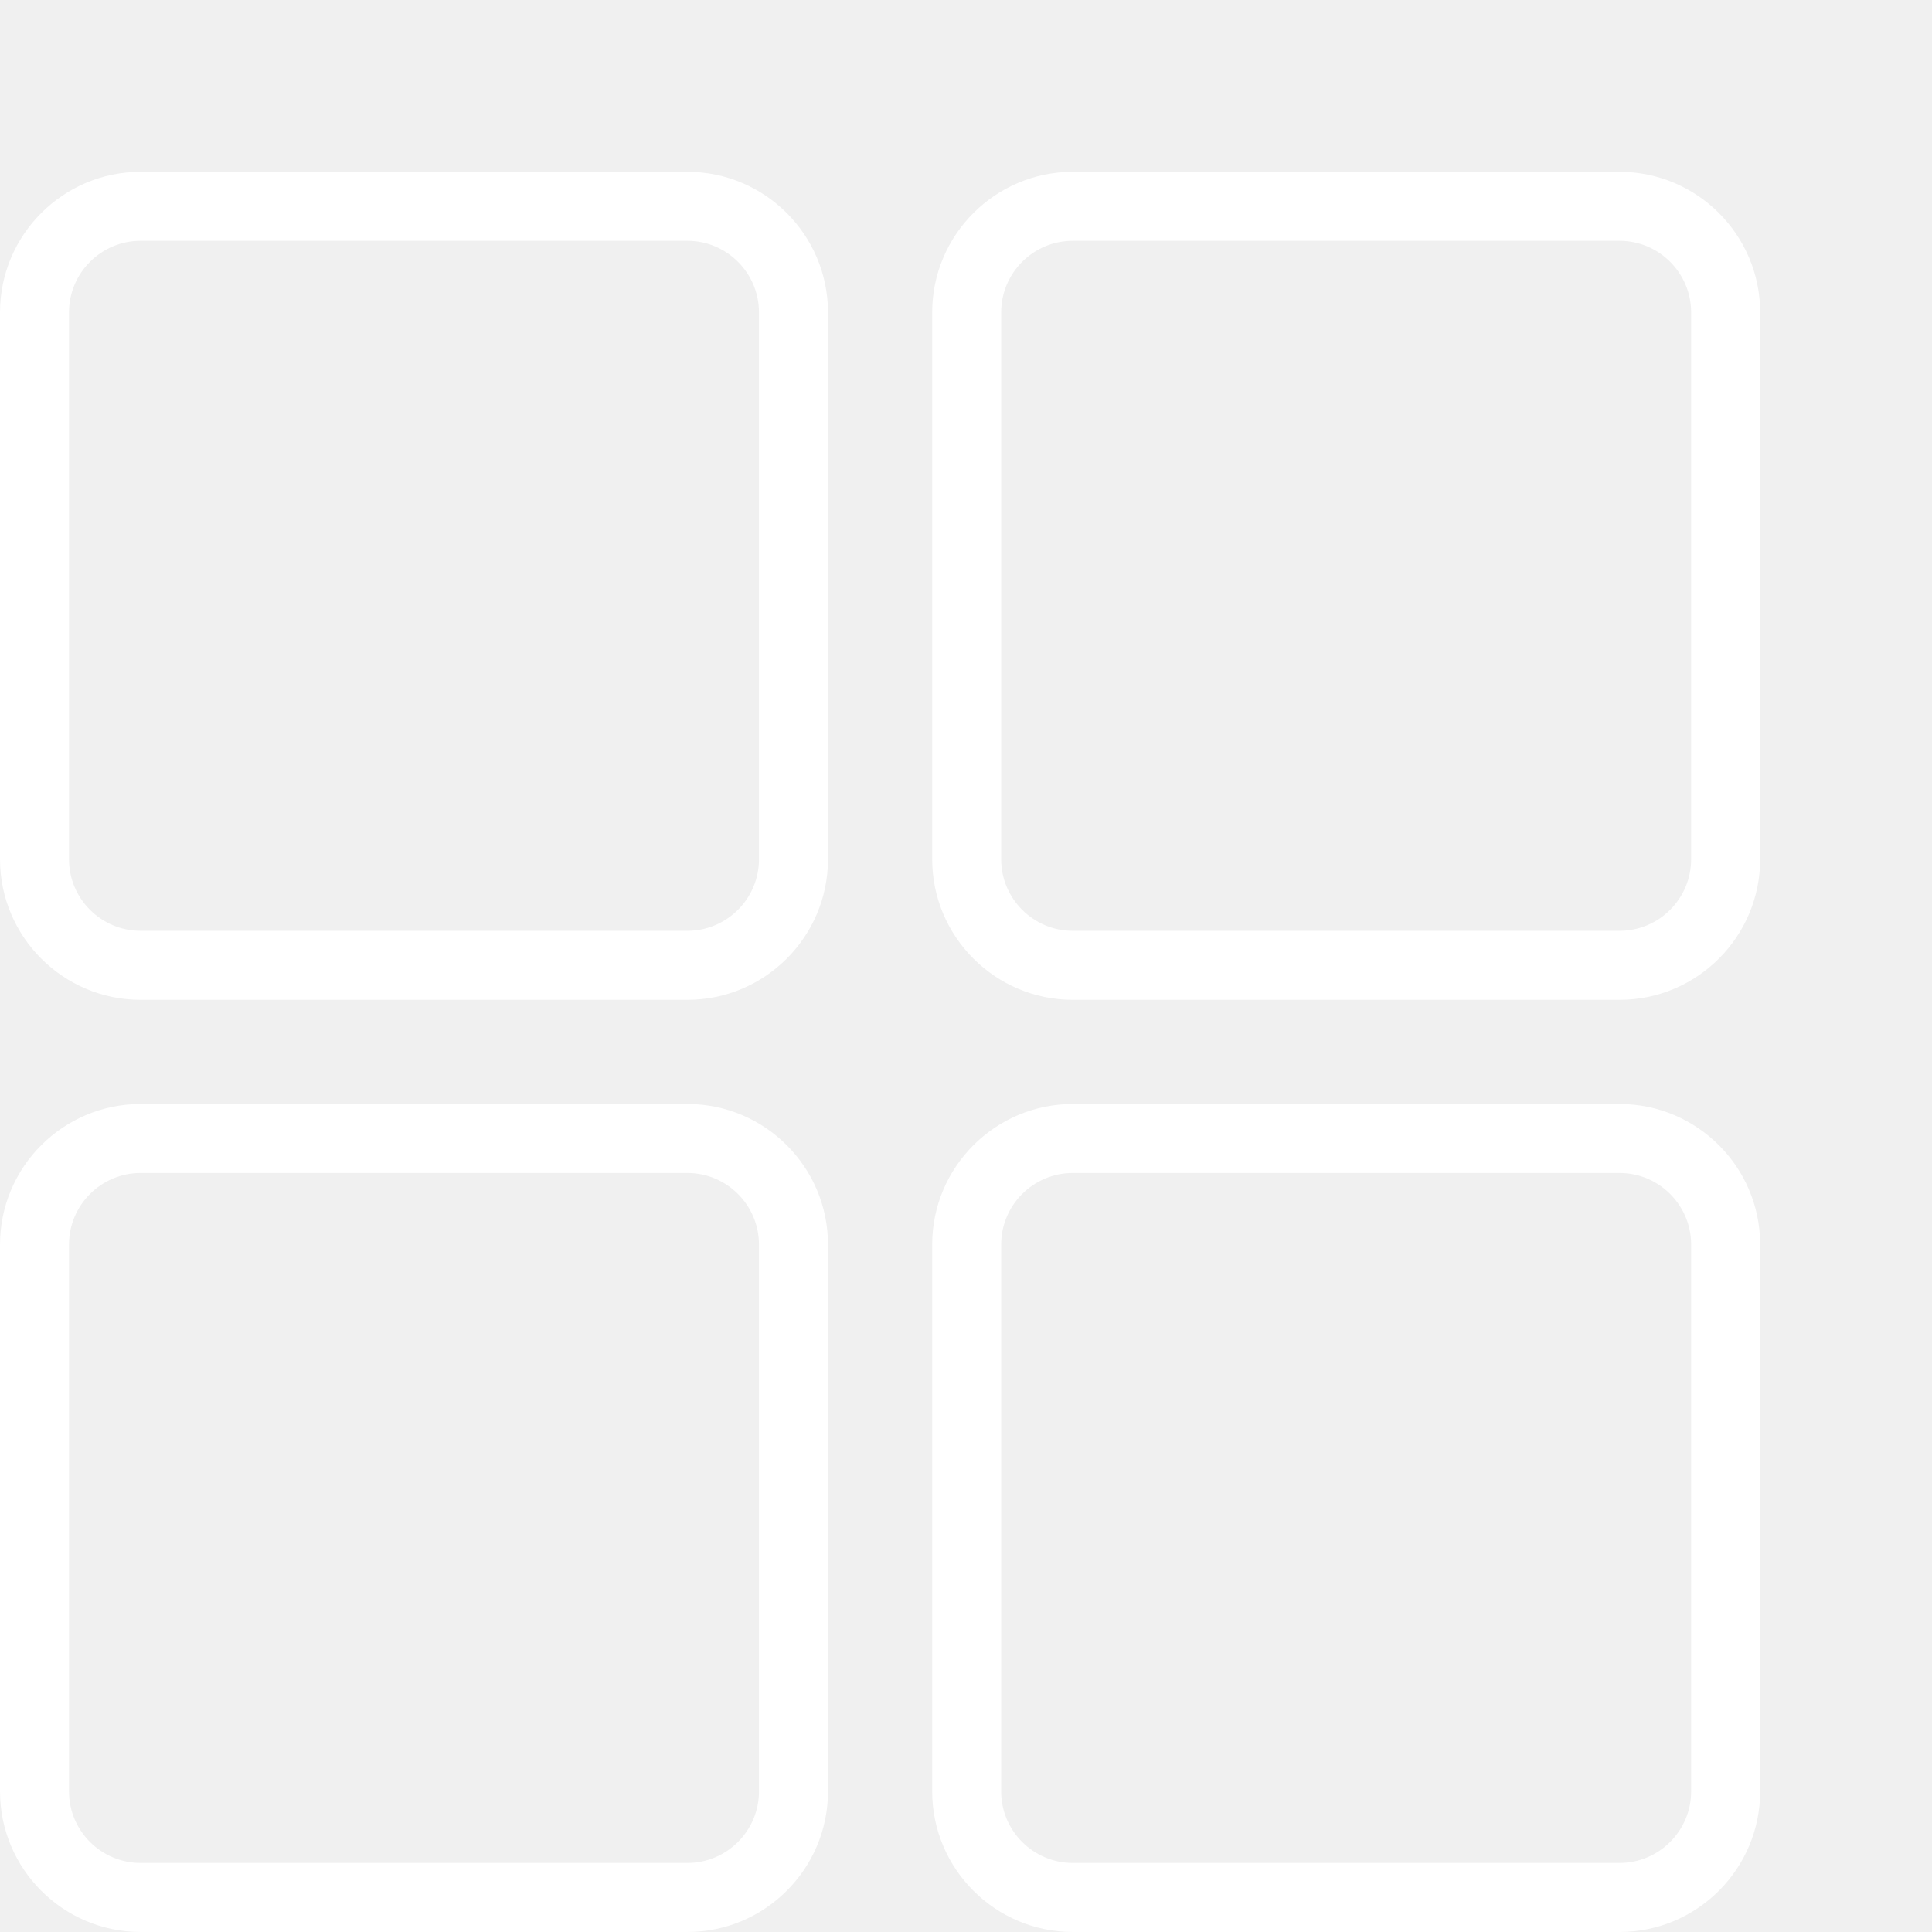
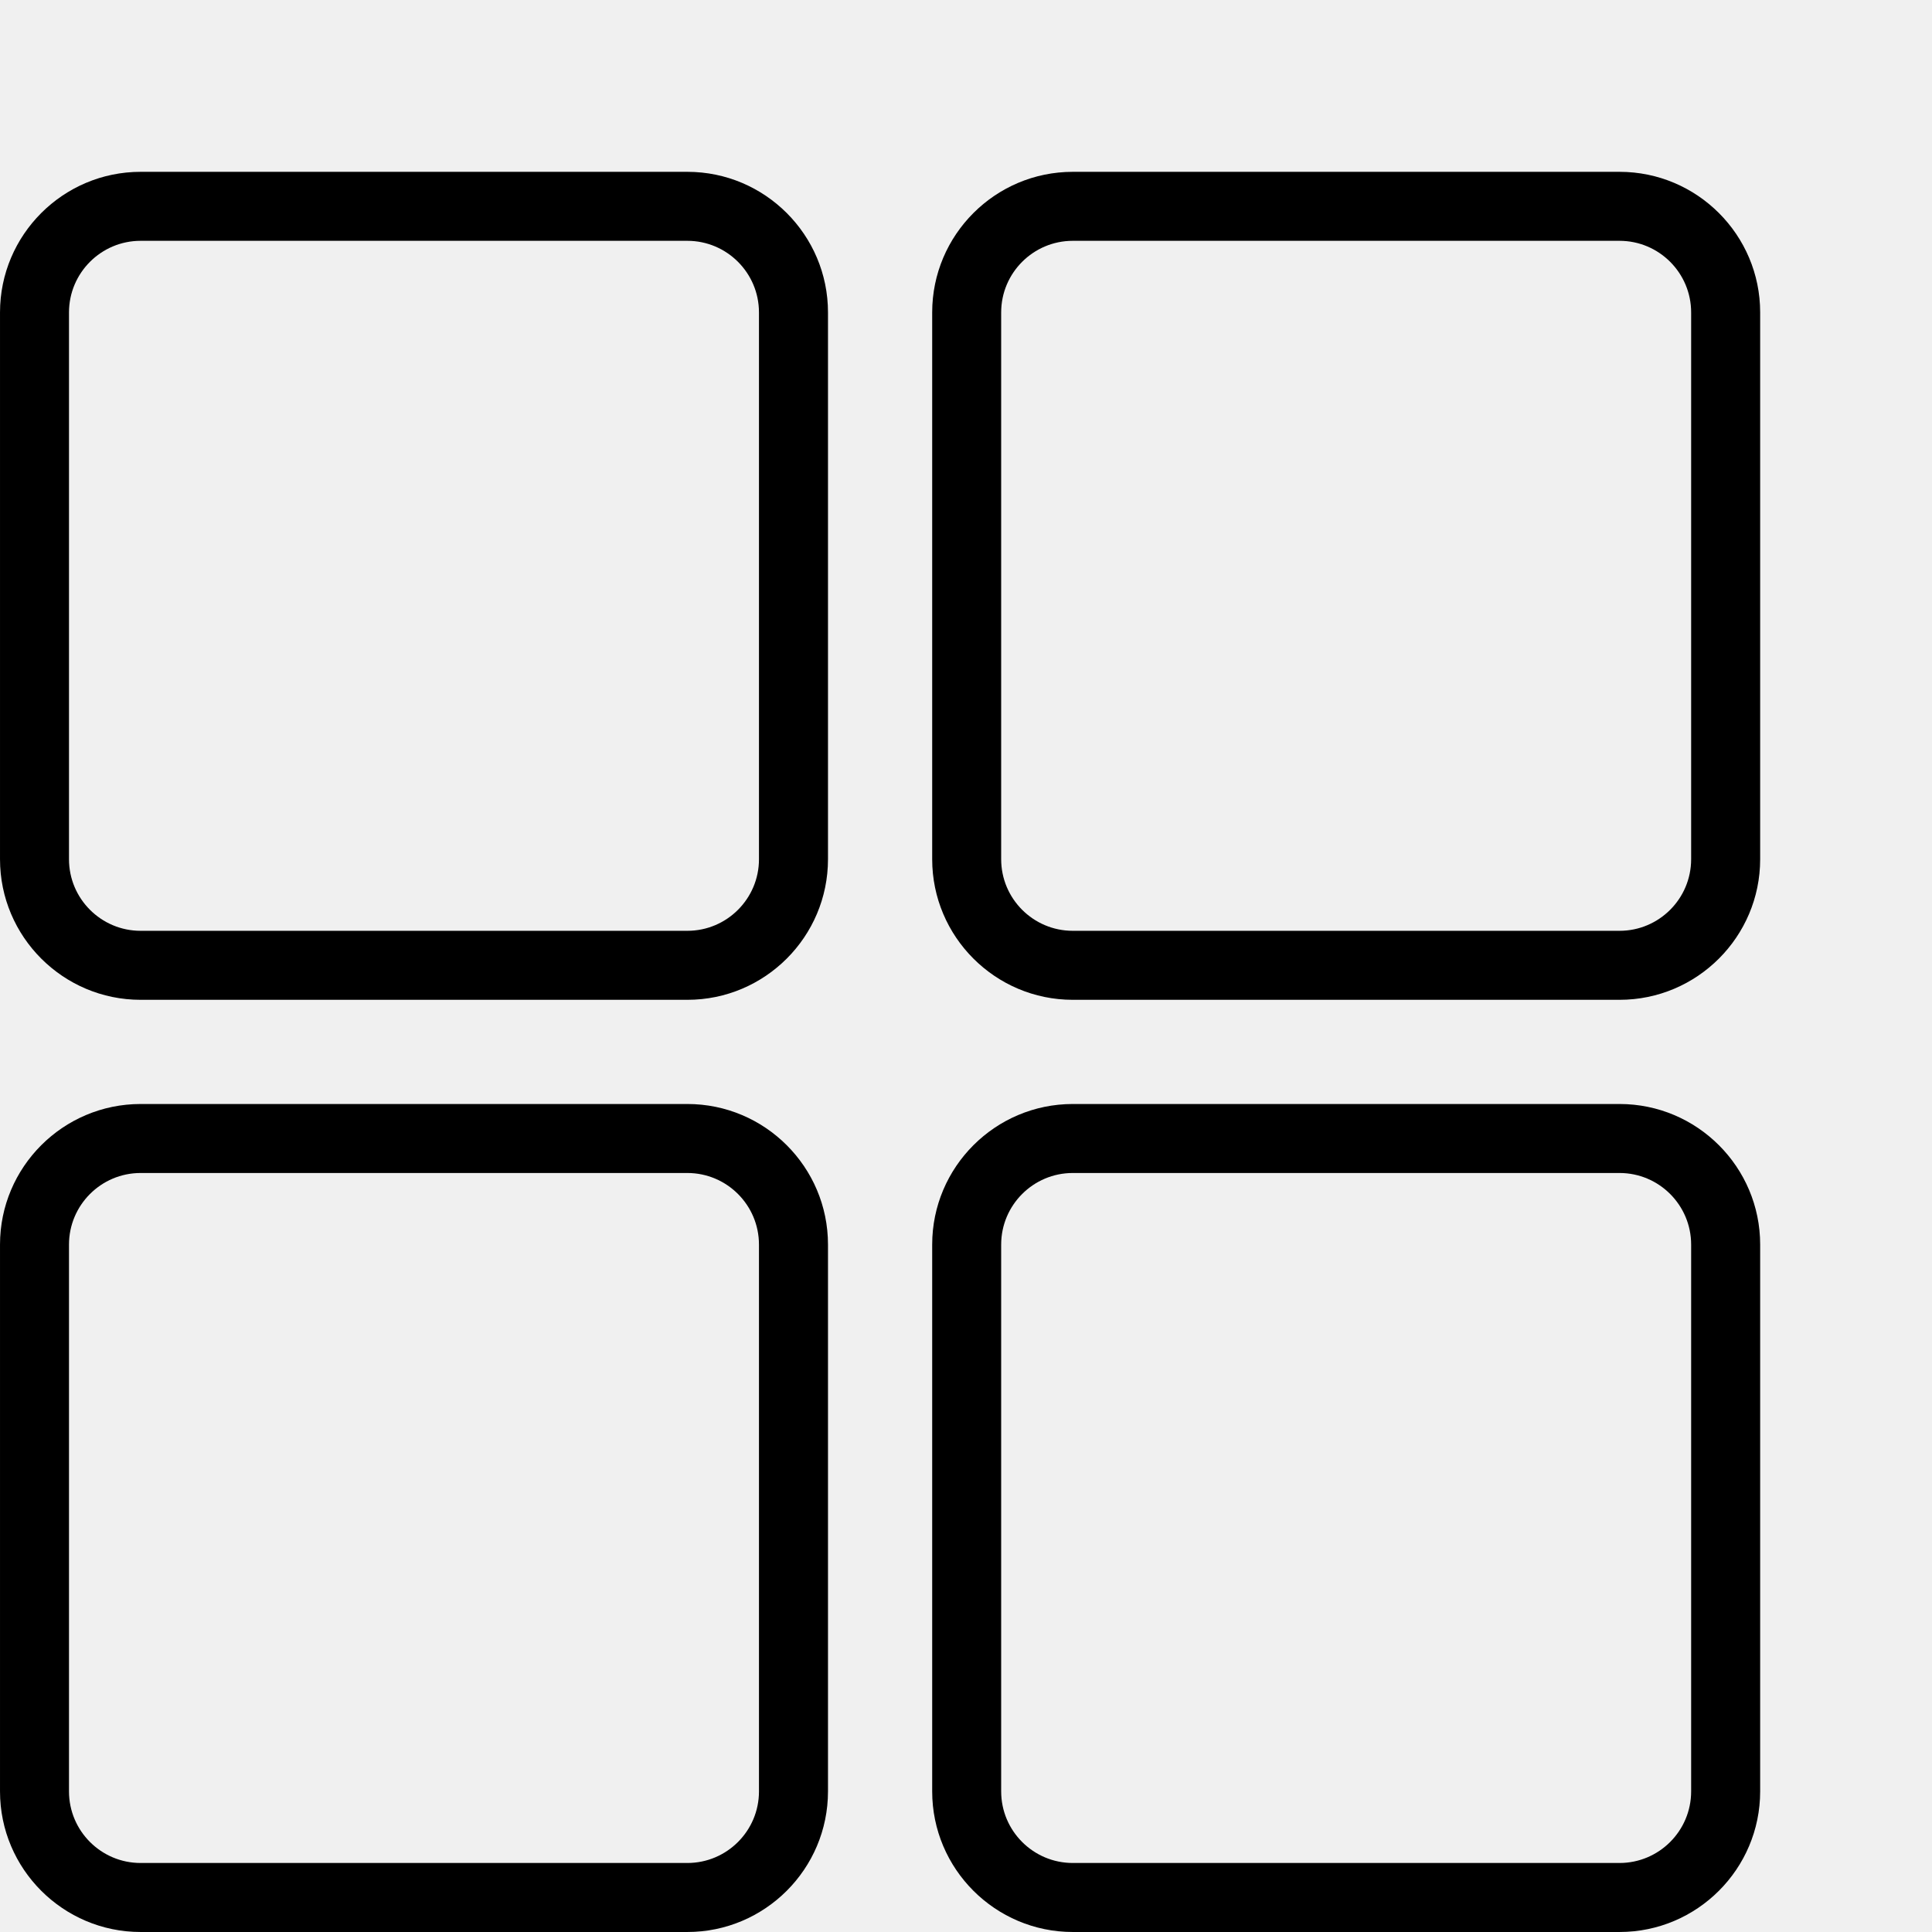
- <svg xmlns="http://www.w3.org/2000/svg" version="1.1" id="Capa_1" x="0px" y="0px" viewBox="-209 301.853 191.147 191.147" style="enable-background:new -209 301.853 191.147 191.147;" xml:space="preserve">
-   <path style="fill:#FFFFFF;" d="M-140.992,318.853h-54.096c-7.672,0-13.911,6.24-13.911,13.909v54.101  c0,7.67,6.24,13.909,13.911,13.909h54.096c7.672,0,13.911-6.24,13.911-13.911v-54.1  C-127.081,325.093-133.32,318.853-140.992,318.853z M-133.909,386.862c0,3.907-3.178,7.083-7.084,7.083h-54.097  c-3.907,0-7.084-3.176-7.084-7.083v-54.1c0-3.907,3.178-7.083,7.084-7.083h54.096c3.907,0,7.084,3.176,7.084,7.083v54.1H-133.909z" />
-   <path style="fill:#FFFFFF;" d="M-48.765,318.853h-54.096c-7.672,0-13.911,6.24-13.911,13.909v54.101  c0,7.67,6.24,13.909,13.911,13.909h54.096c7.671,0,13.911-6.24,13.911-13.911v-54.1C-34.854,325.093-41.094,318.853-48.765,318.853z   M-41.683,386.862c0,3.907-3.178,7.083-7.084,7.083h-54.096c-3.907,0-7.084-3.176-7.084-7.083v-54.1  c0-3.907,3.178-7.083,7.084-7.083h54.096c3.907,0,7.084,3.176,7.084,7.083V386.862z" />
-   <path style="fill:#FFFFFF;" d="M-140.992,411.08h-54.096c-7.671,0-13.911,6.24-13.911,13.909v54.101  c0,7.67,6.24,13.909,13.911,13.909h54.096c7.672,0,13.911-6.24,13.911-13.911v-54.1C-127.081,417.319-133.32,411.08-140.992,411.08z   M-133.909,479.089c0,3.907-3.178,7.083-7.084,7.083h-54.097c-3.907,0-7.084-3.176-7.084-7.083v-54.1  c0-3.907,3.178-7.083,7.084-7.083h54.096c3.907,0,7.084,3.176,7.084,7.083v54.1H-133.909z" />
-   <path style="fill:#FFFFFF;" d="M-48.765,411.08h-54.096c-7.672,0-13.911,6.24-13.911,13.909v54.101  c0,7.67,6.24,13.909,13.911,13.909h54.096c7.671,0,13.911-6.24,13.911-13.911v-54.1C-34.854,417.319-41.094,411.08-48.765,411.08z   M-41.683,479.089c0,3.907-3.178,7.083-7.084,7.083h-54.096c-3.907,0-7.084-3.176-7.084-7.083v-54.1  c0-3.907,3.178-7.083,7.084-7.083h54.096c3.907,0,7.084,3.176,7.084,7.083V479.089z" />
+ <svg xmlns="http://www.w3.org/2000/svg" version="1.1" x="0px" y="0px" height="30" width="30" viewBox="-209 301.853 191.147 191.147" style="enable-background:new -209 301.853 191.147 191.147;" xml:space="preserve">
+   <path d="M-140.992,318.853h-54.096c-7.672,0-13.911,6.24-13.911,13.909v54.101  c0,7.67,6.24,13.909,13.911,13.909h54.096c7.672,0,13.911-6.24,13.911-13.911v-54.1  C-127.081,325.093-133.32,318.853-140.992,318.853z M-133.909,386.862c0,3.907-3.178,7.083-7.084,7.083h-54.097  c-3.907,0-7.084-3.176-7.084-7.083v-54.1c0-3.907,3.178-7.083,7.084-7.083h54.096c3.907,0,7.084,3.176,7.084,7.083v54.1H-133.909z" />
+   <path d="M-48.765,318.853h-54.096c-7.672,0-13.911,6.24-13.911,13.909v54.101  c0,7.67,6.24,13.909,13.911,13.909h54.096c7.671,0,13.911-6.24,13.911-13.911v-54.1C-34.854,325.093-41.094,318.853-48.765,318.853z   M-41.683,386.862c0,3.907-3.178,7.083-7.084,7.083h-54.096c-3.907,0-7.084-3.176-7.084-7.083v-54.1  c0-3.907,3.178-7.083,7.084-7.083h54.096c3.907,0,7.084,3.176,7.084,7.083V386.862z" />
+   <path d="M-140.992,411.08h-54.096c-7.671,0-13.911,6.24-13.911,13.909v54.101  c0,7.67,6.24,13.909,13.911,13.909h54.096c7.672,0,13.911-6.24,13.911-13.911v-54.1C-127.081,417.319-133.32,411.08-140.992,411.08z   M-133.909,479.089c0,3.907-3.178,7.083-7.084,7.083h-54.097c-3.907,0-7.084-3.176-7.084-7.083v-54.1  c0-3.907,3.178-7.083,7.084-7.083h54.096c3.907,0,7.084,3.176,7.084,7.083v54.1H-133.909z" />
+   <path d="M-48.765,411.08h-54.096c-7.672,0-13.911,6.24-13.911,13.909v54.101  c0,7.67,6.24,13.909,13.911,13.909h54.096c7.671,0,13.911-6.24,13.911-13.911v-54.1C-34.854,417.319-41.094,411.08-48.765,411.08z   M-41.683,479.089c0,3.907-3.178,7.083-7.084,7.083h-54.096c-3.907,0-7.084-3.176-7.084-7.083v-54.1  c0-3.907,3.178-7.083,7.084-7.083h54.096c3.907,0,7.084,3.176,7.084,7.083V479.089z" />
</svg>
